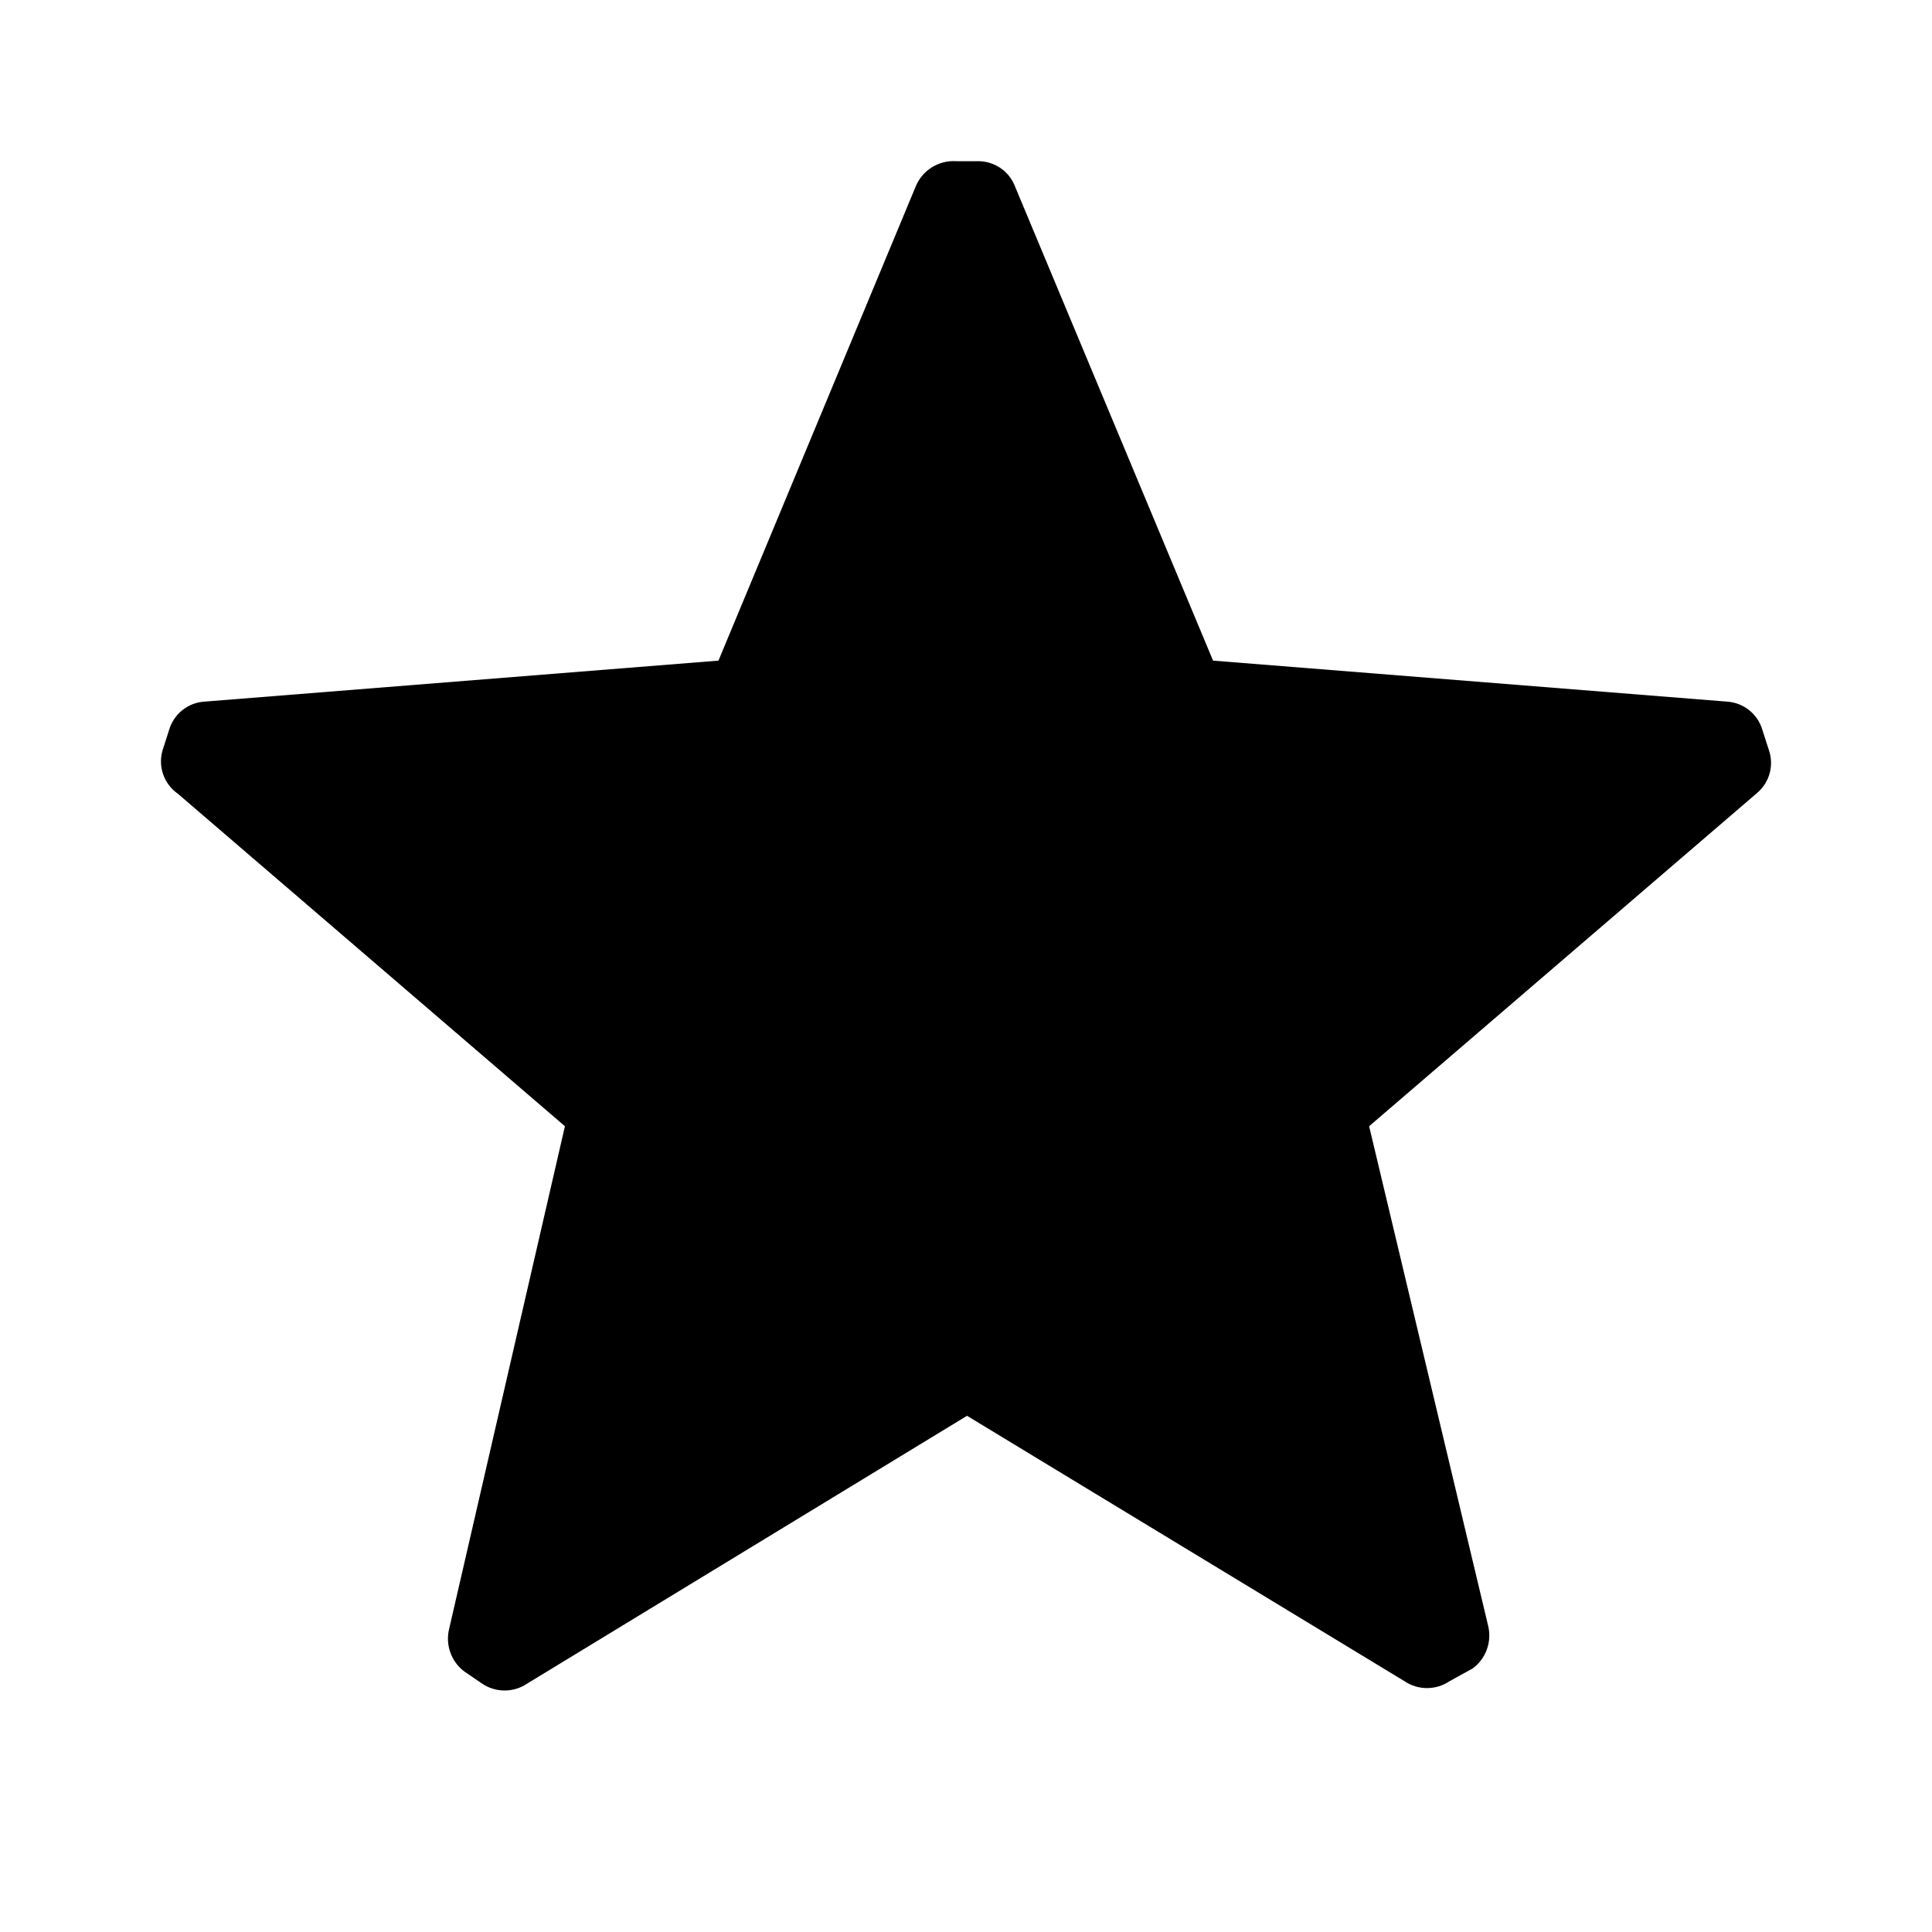
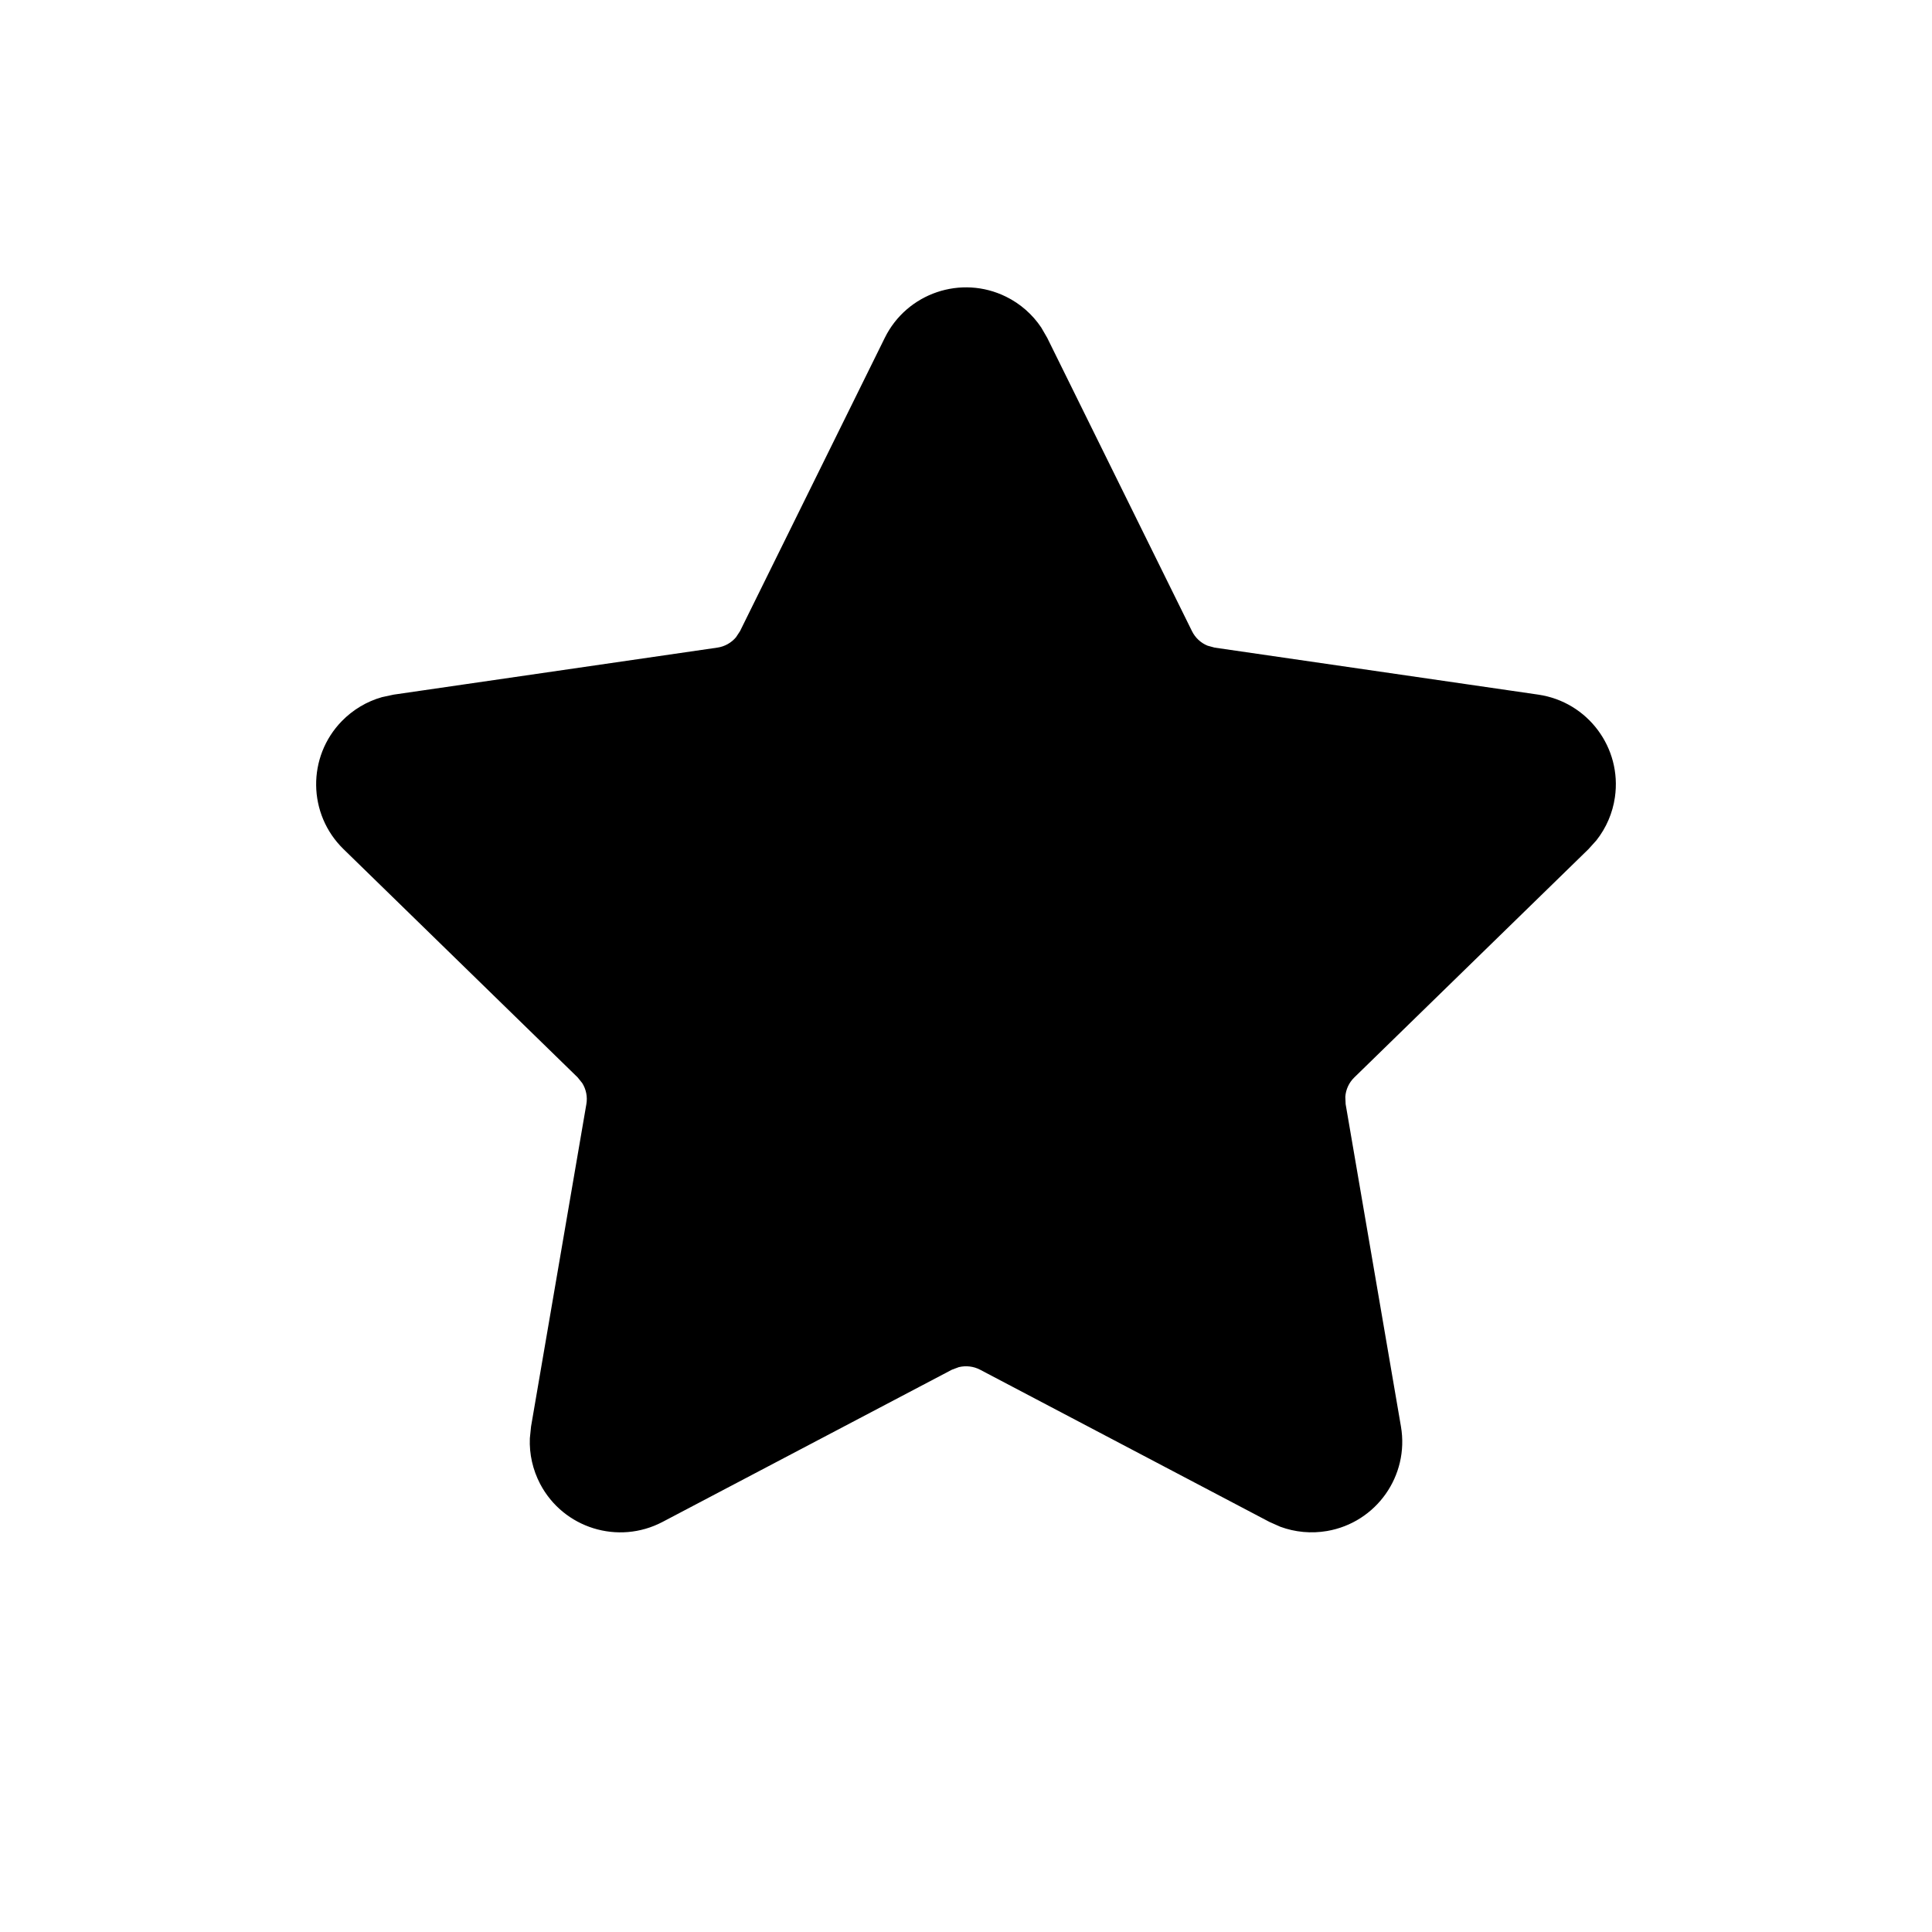
- <svg xmlns="http://www.w3.org/2000/svg" version="1.1" width="32" height="32" viewBox="0 0 32 32">
-   <path fill="currentColor" d="M2.935 13.139c-0.225-0.164-0.322-0.453-0.24-0.719l0.107-0.333c0.078-0.263 0.312-0.45 0.586-0.466l8.512-0.679 3.264-7.846c0.109-0.275 0.384-0.447 0.679-0.426h0.346c0.278-0.006 0.53 0.165 0.626 0.426l3.277 7.846 8.512 0.679c0.274 0.017 0.508 0.203 0.586 0.466l0.107 0.333c0.091 0.258 0.011 0.545-0.2 0.719l-6.42 5.515 1.971 8.273c0.065 0.265-0.035 0.543-0.253 0.706l-0.386 0.213c-0.225 0.152-0.521 0.152-0.746 0l-7.246-4.396-7.286 4.436c-0.225 0.152-0.521 0.152-0.746 0l-0.293-0.2c-0.218-0.163-0.318-0.441-0.253-0.706l1.918-8.326-6.42-5.515z" />
+ <svg xmlns="http://www.w3.org/2000/svg" width="24px" height="24px" viewBox="0 0 24 24" version="1.1">
+   <g id="star" stroke="none" stroke-width="1" fill="none" fill-rule="evenodd">
+     <path d="M10.991,4.197 C11.266,3.64 11.941,3.411 12.498,3.686 C12.675,3.773 12.826,3.906 12.935,4.069 L13.009,4.197 L14.807,7.84 C14.848,7.923 14.917,7.987 15.001,8.021 L15.089,8.045 L19.11,8.629 C19.724,8.719 20.15,9.289 20.061,9.904 C20.033,10.1 19.953,10.284 19.832,10.438 L19.733,10.548 L16.824,13.384 C16.758,13.448 16.718,13.534 16.712,13.625 L16.716,13.716 L17.403,17.72 C17.508,18.332 17.097,18.914 16.484,19.019 C16.289,19.052 16.09,19.034 15.905,18.966 L15.77,18.906 L12.175,17.015 C12.093,16.972 11.999,16.962 11.911,16.983 L11.825,17.015 L8.23,18.906 C7.68,19.195 6.999,18.984 6.71,18.434 C6.618,18.258 6.574,18.063 6.582,17.867 L6.597,17.72 L7.284,13.716 C7.3,13.625 7.281,13.532 7.233,13.455 L7.176,13.384 L4.267,10.548 C3.822,10.114 3.813,9.402 4.247,8.957 C4.385,8.816 4.557,8.713 4.746,8.66 L4.89,8.629 L8.911,8.045 C9.002,8.032 9.085,7.985 9.143,7.916 L9.193,7.84 L10.991,4.197 Z M12,5.543 L10.538,8.504 C10.33,8.925 9.973,9.251 9.526,9.423 L9.329,9.488 L9.127,9.529 L5.857,10.004 L8.223,12.31 C8.56,12.638 8.759,13.078 8.785,13.557 L8.762,13.969 L8.204,17.224 L11.127,15.688 C11.544,15.469 12.024,15.416 12.487,15.539 L12.684,15.602 L12.873,15.688 L15.795,17.224 L15.238,13.969 C15.158,13.506 15.256,13.033 15.516,12.63 L15.637,12.462 L15.777,12.31 L18.141,10.004 L14.873,9.529 C14.408,9.462 13.988,9.222 13.686,8.851 L13.564,8.683 L13.462,8.504 L12,5.543 Z" id="path1" fill="#000000" fill-rule="nonzero" />
+     <path d="M11.993,5 L11.999,5.014 L12,15.971 C11.715,15.974 11.432,16.034 11.166,16.149 L11.009,16.225 L7.681,18 L8.341,14.424 C8.474,13.705 8.234,12.968 7.704,12.465 L7.704,12.465 L5,9.899 L8.725,9.433 C9.446,9.342 10.073,8.896 10.394,8.244 L10.394,8.244 L11.993,5 Z" id="path2" fill="#000000" />
+     <path d="M18.912,4.992 L18.918,5.006 L18.918,15.963 C18.634,15.967 18.35,16.026 18.085,16.142 L17.928,16.217 L14.599,17.992 L15.26,14.417 C15.393,13.698 15.153,12.96 14.622,12.457 L14.622,12.457 L11.919,9.892 L15.644,9.425 C16.365,9.335 16.992,8.888 17.313,8.237 L17.313,8.237 L18.912,4.992 Z" id="path3" fill="#000000" transform="translate(15.41884, 11.49248) scale(-1, 1) translate(-15.41884, -11.49248) " />
+   </g>
</svg>
